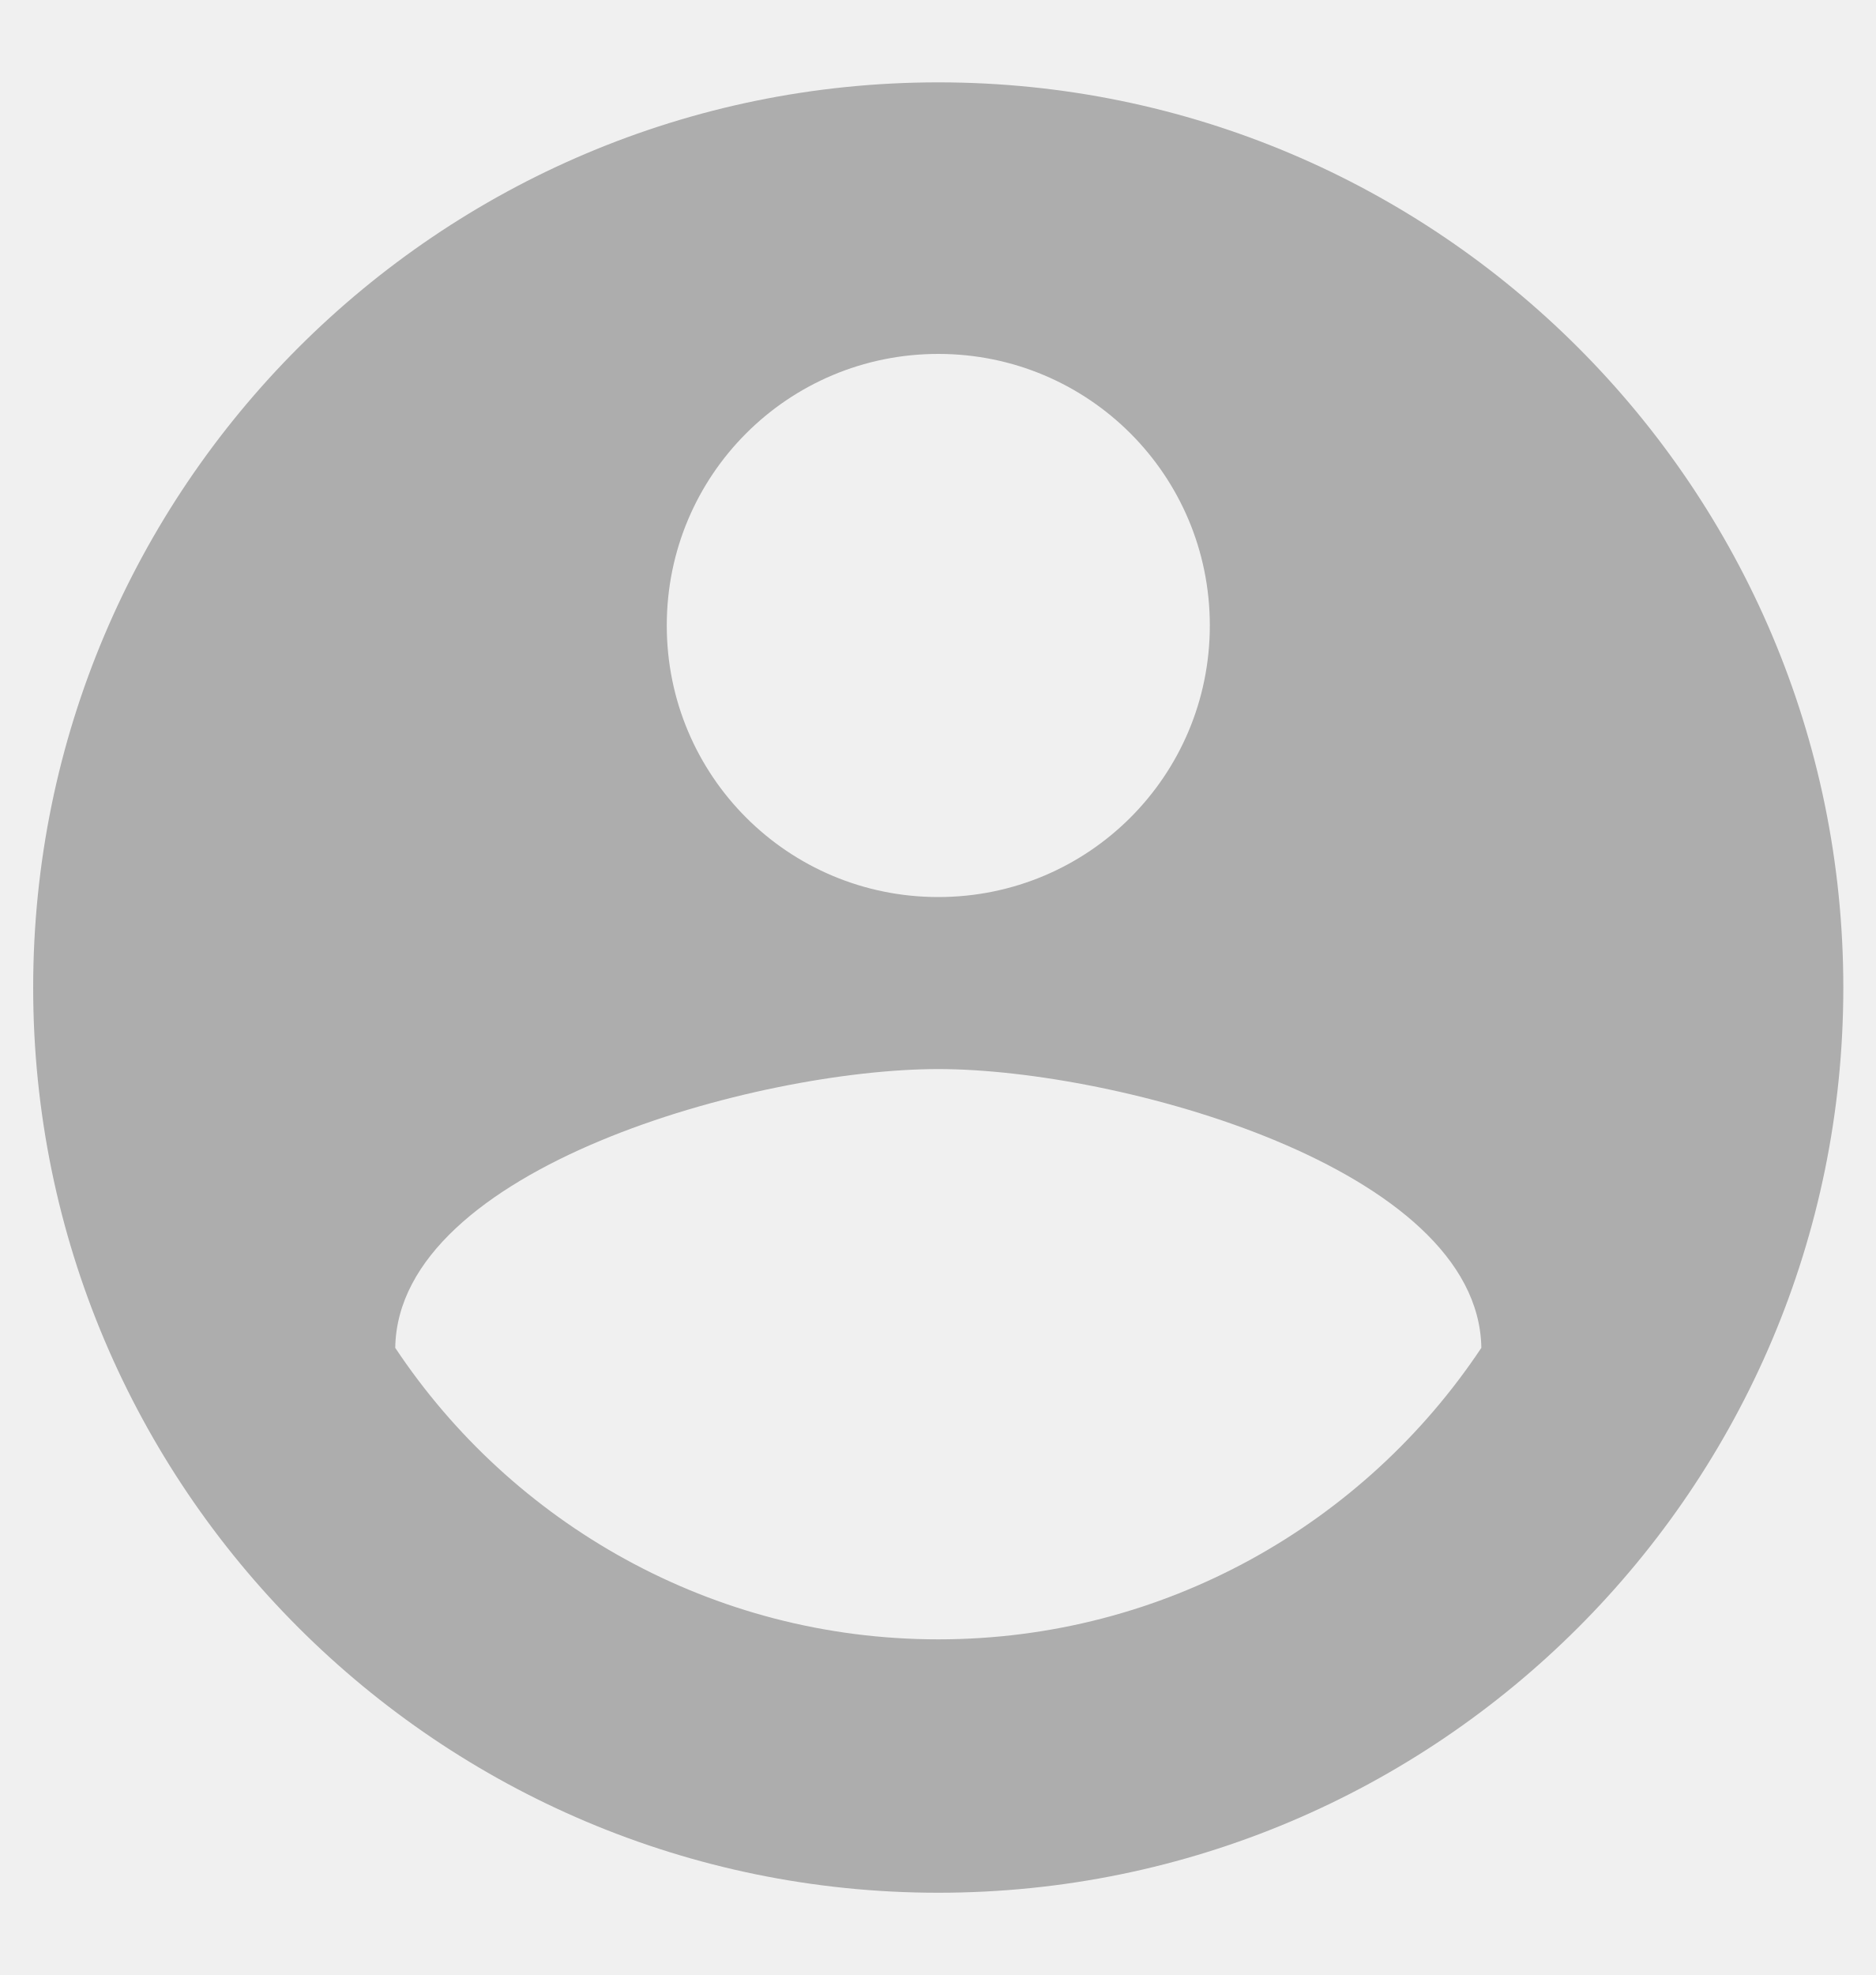
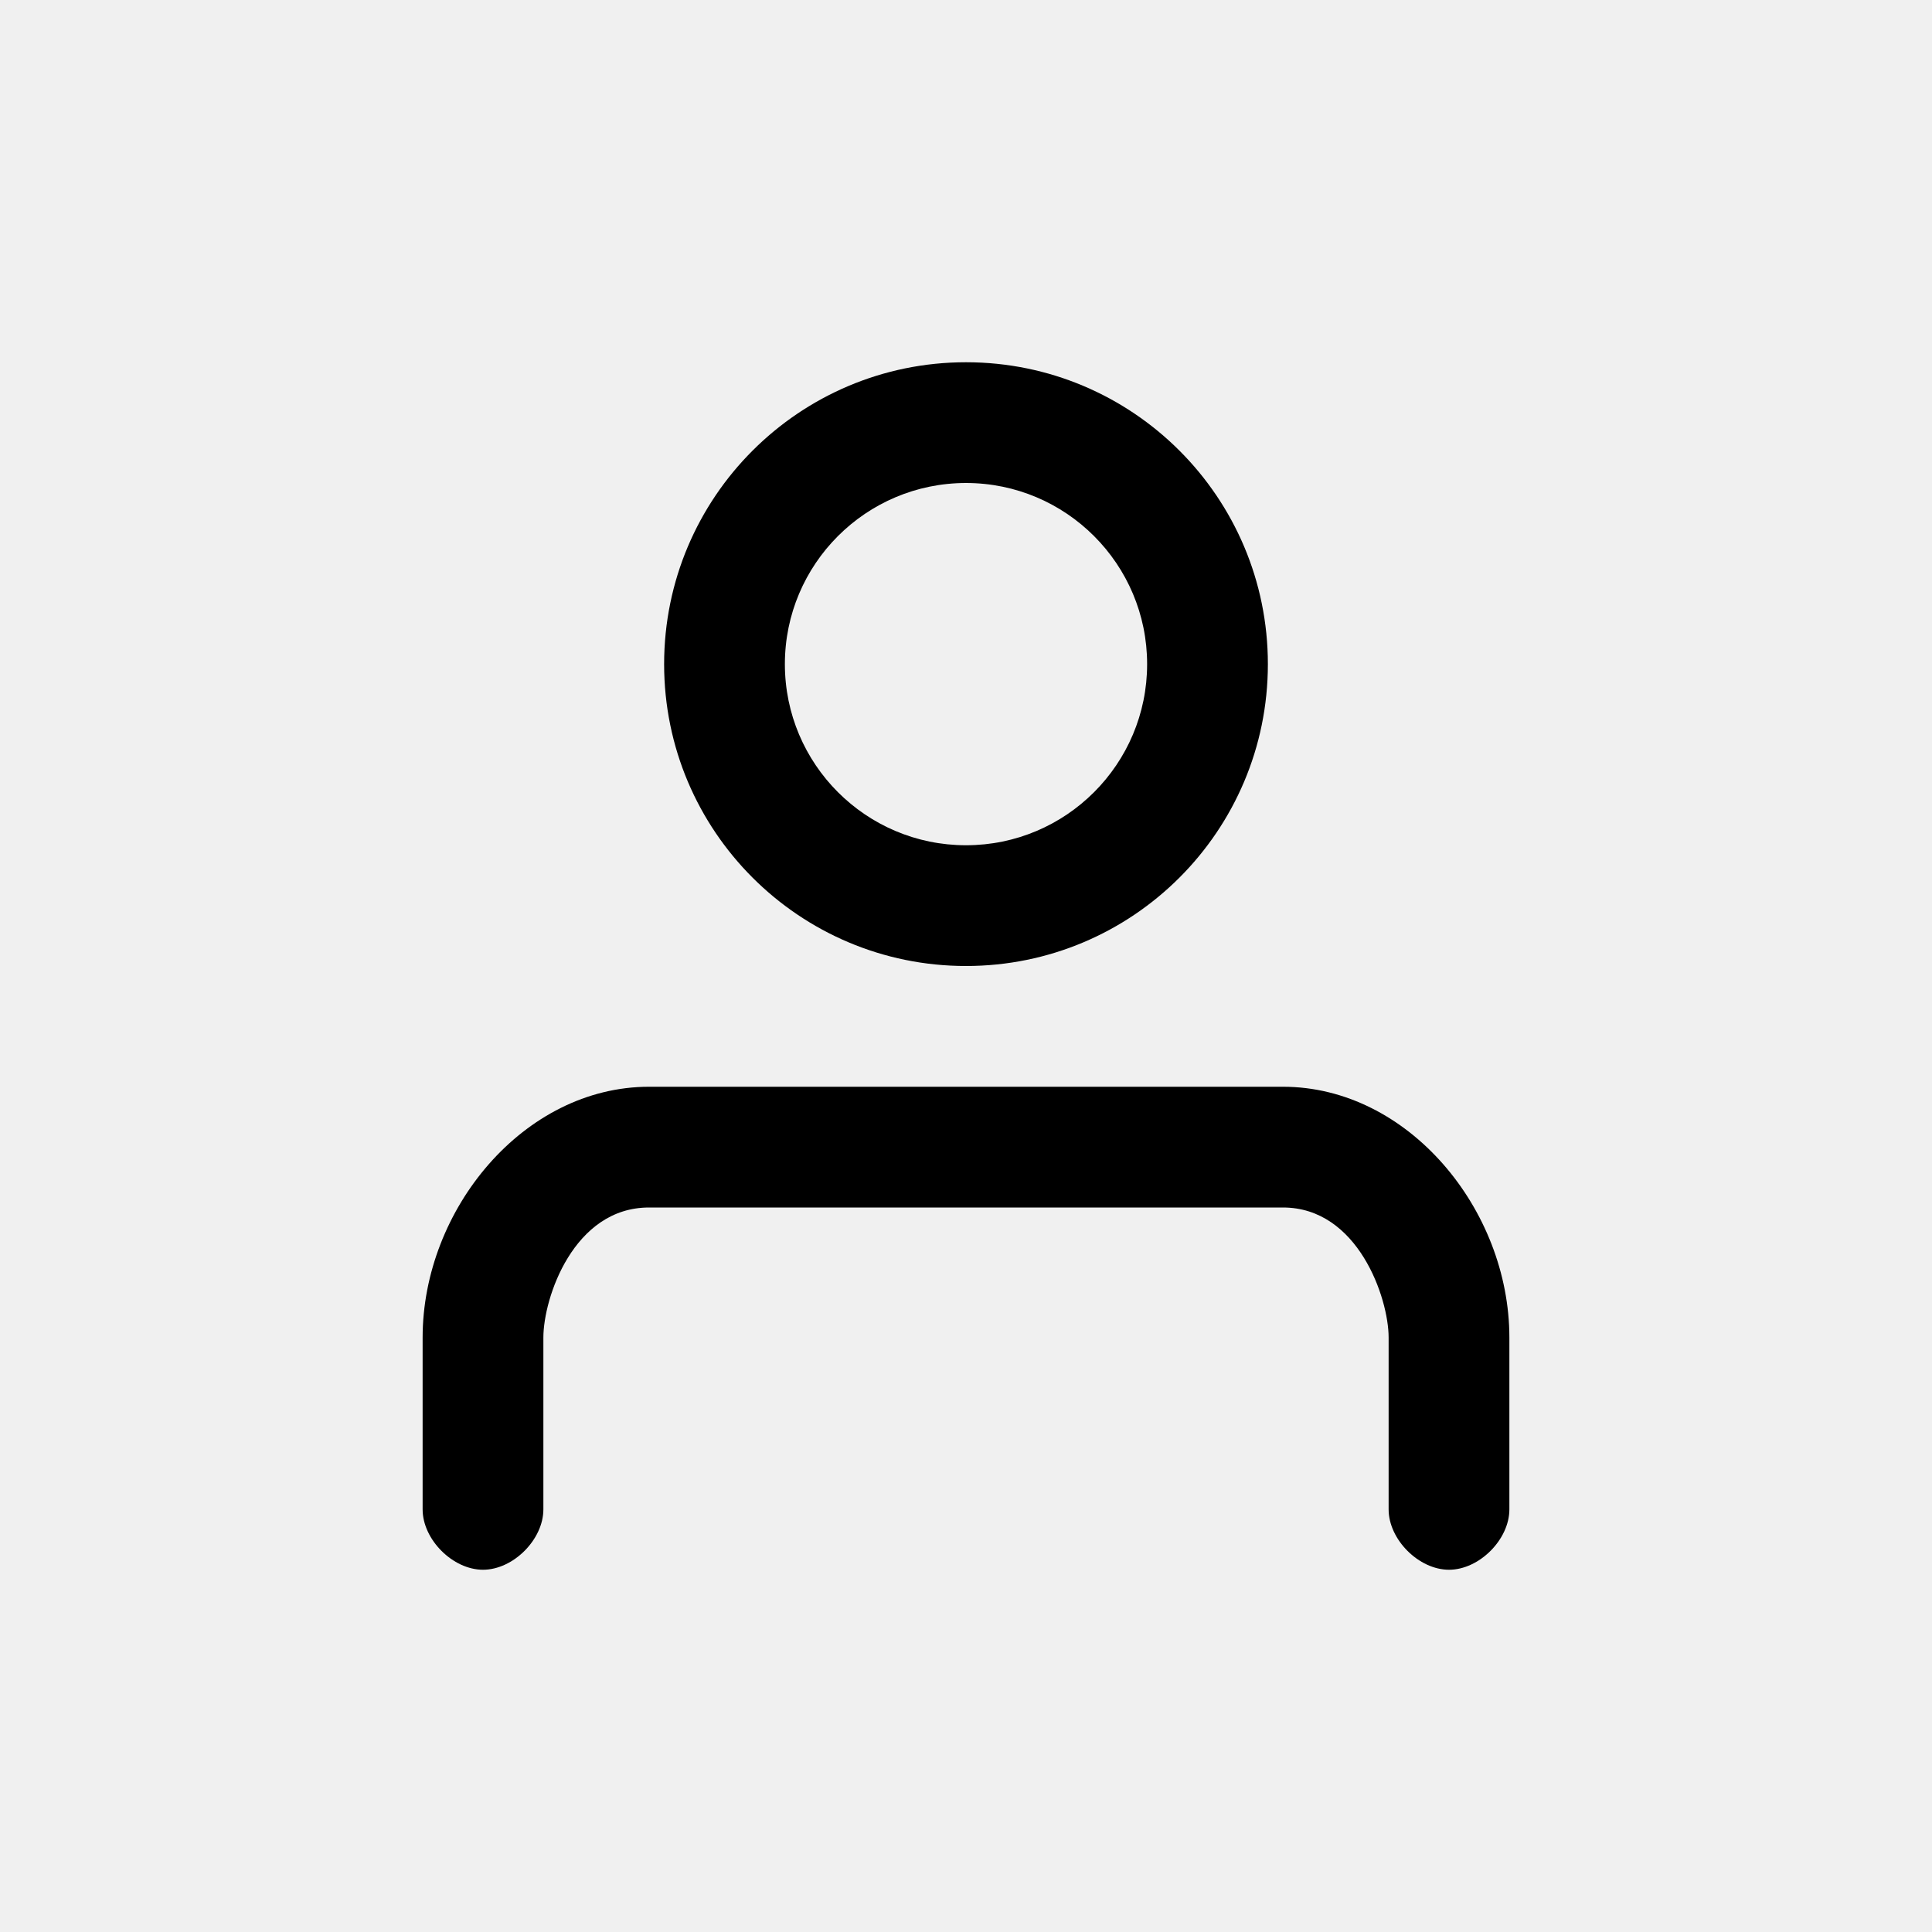
- <svg xmlns="http://www.w3.org/2000/svg" width="19" height="20" viewBox="0 0 19 20" fill="none">
-   <path d="M9.503 0.834C4.443 0.834 0.336 4.941 0.336 10.001C0.336 15.061 4.443 19.167 9.503 19.167C14.563 19.167 18.669 15.061 18.669 10.001C18.669 4.941 14.563 0.834 9.503 0.834ZM9.503 3.584C11.024 3.584 12.253 4.812 12.253 6.334C12.253 7.856 11.024 9.084 9.503 9.084C7.981 9.084 6.753 7.856 6.753 6.334C6.753 4.812 7.981 3.584 9.503 3.584ZM9.503 16.601C7.211 16.601 5.185 15.427 4.003 13.649C4.03 11.825 7.669 10.826 9.503 10.826C11.327 10.826 14.975 11.825 15.003 13.649C13.82 15.427 11.794 16.601 9.503 16.601Z" fill="#ADADAD" />
+ <svg xmlns="http://www.w3.org/2000/svg" width="16" height="16" viewBox="0 0 16 16" fill="none">
+   <g clip-path="url(#clip0_11553_447)">
+     <path fill-rule="evenodd" clip-rule="evenodd" d="M10.5 5.5C10.5 6.881 9.381 8 8 8C6.619 8 5.5 6.881 5.5 5.5C5.5 4.119 6.619 3 8 3C9.381 3 10.5 4.119 10.5 5.5ZM9.5 5.5C9.5 6.328 8.828 7 8 7C7.172 7 6.5 6.328 6.5 5.5C6.5 4.672 7.172 4 8 4C8.828 4 9.5 4.672 9.5 5.5Z" fill="black" />
+     <path d="M5.375 10C4.75 10 4.5 10.75 4.5 11.077V12.5C4.5 12.75 4.25 13 4 13C3.75 13 3.5 12.75 3.5 12.5V11.077C3.5 10.015 4.339 9 5.375 9H10.625C11.661 9 12.5 10.015 12.5 11.077V12.5C12.5 12.75 12.25 13 12 13C11.75 13 11.5 12.75 11.5 12.5V11.077C11.5 10.75 11.246 10 10.625 10H5.375Z" fill="black" />
+   </g>
+   <defs>
+     <clipPath id="clip0_11553_447">
+       <rect width="16" height="16" fill="white" />
+     </clipPath>
+   </defs>
</svg>
